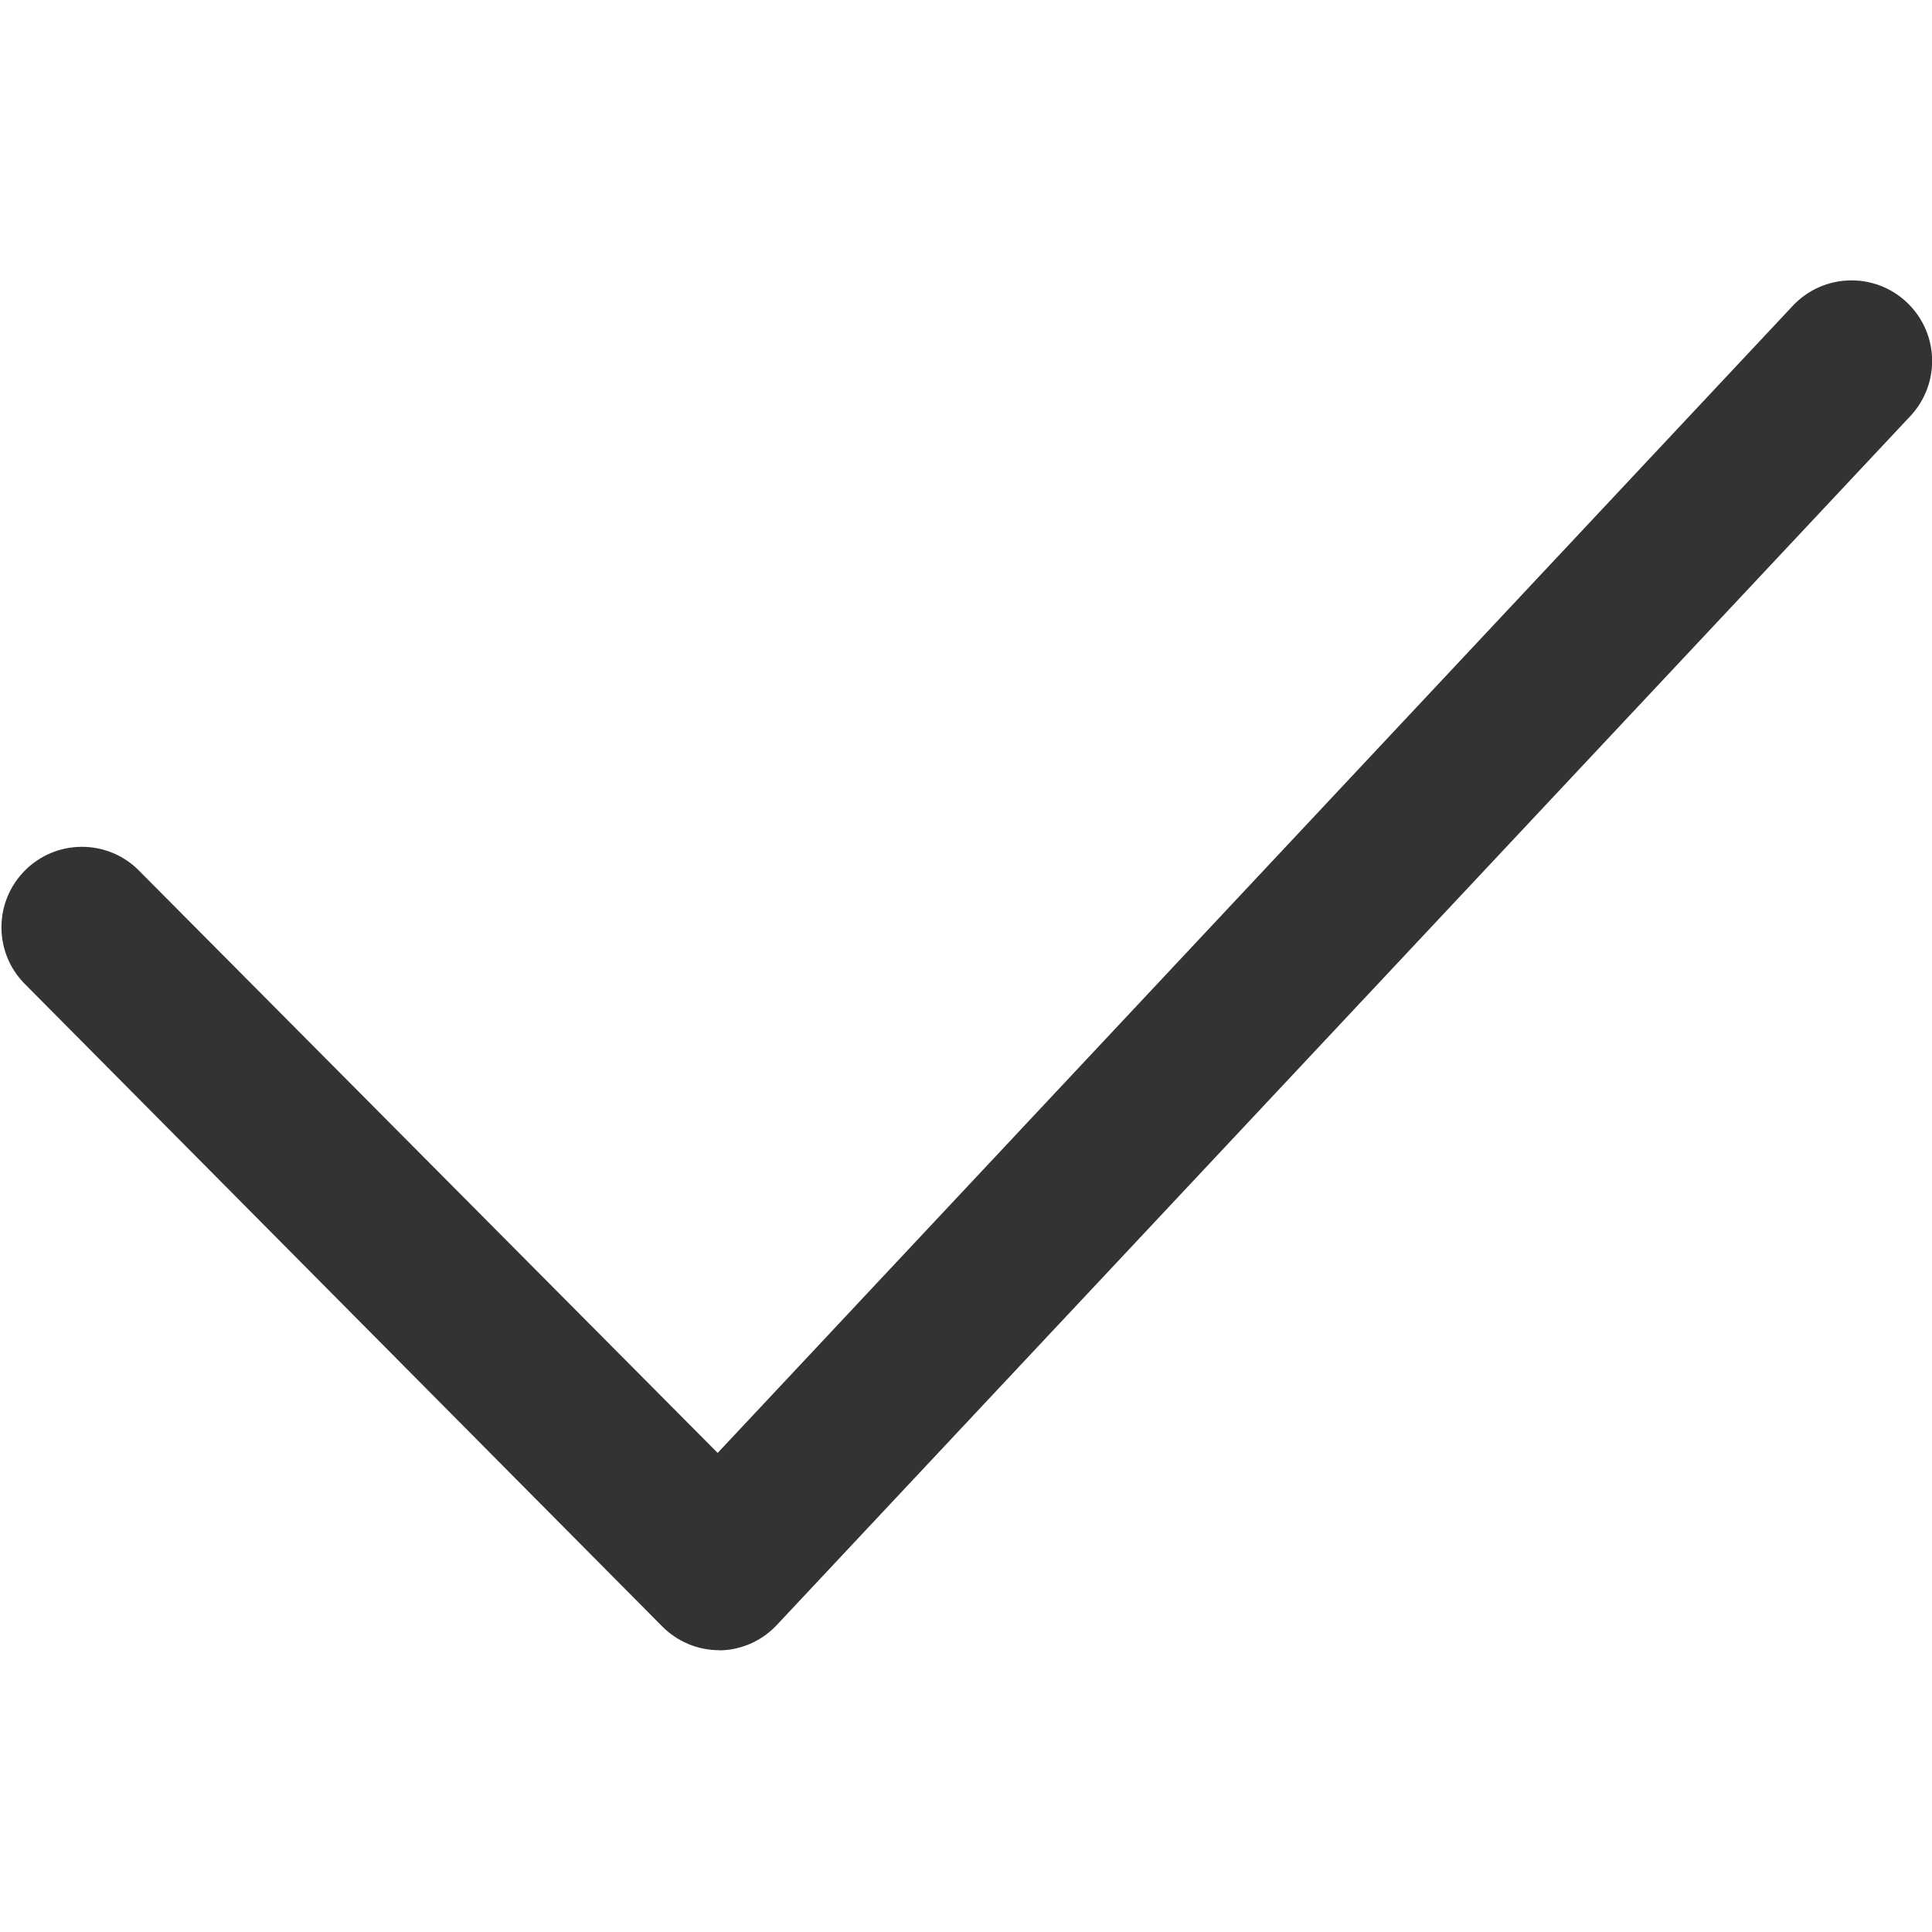
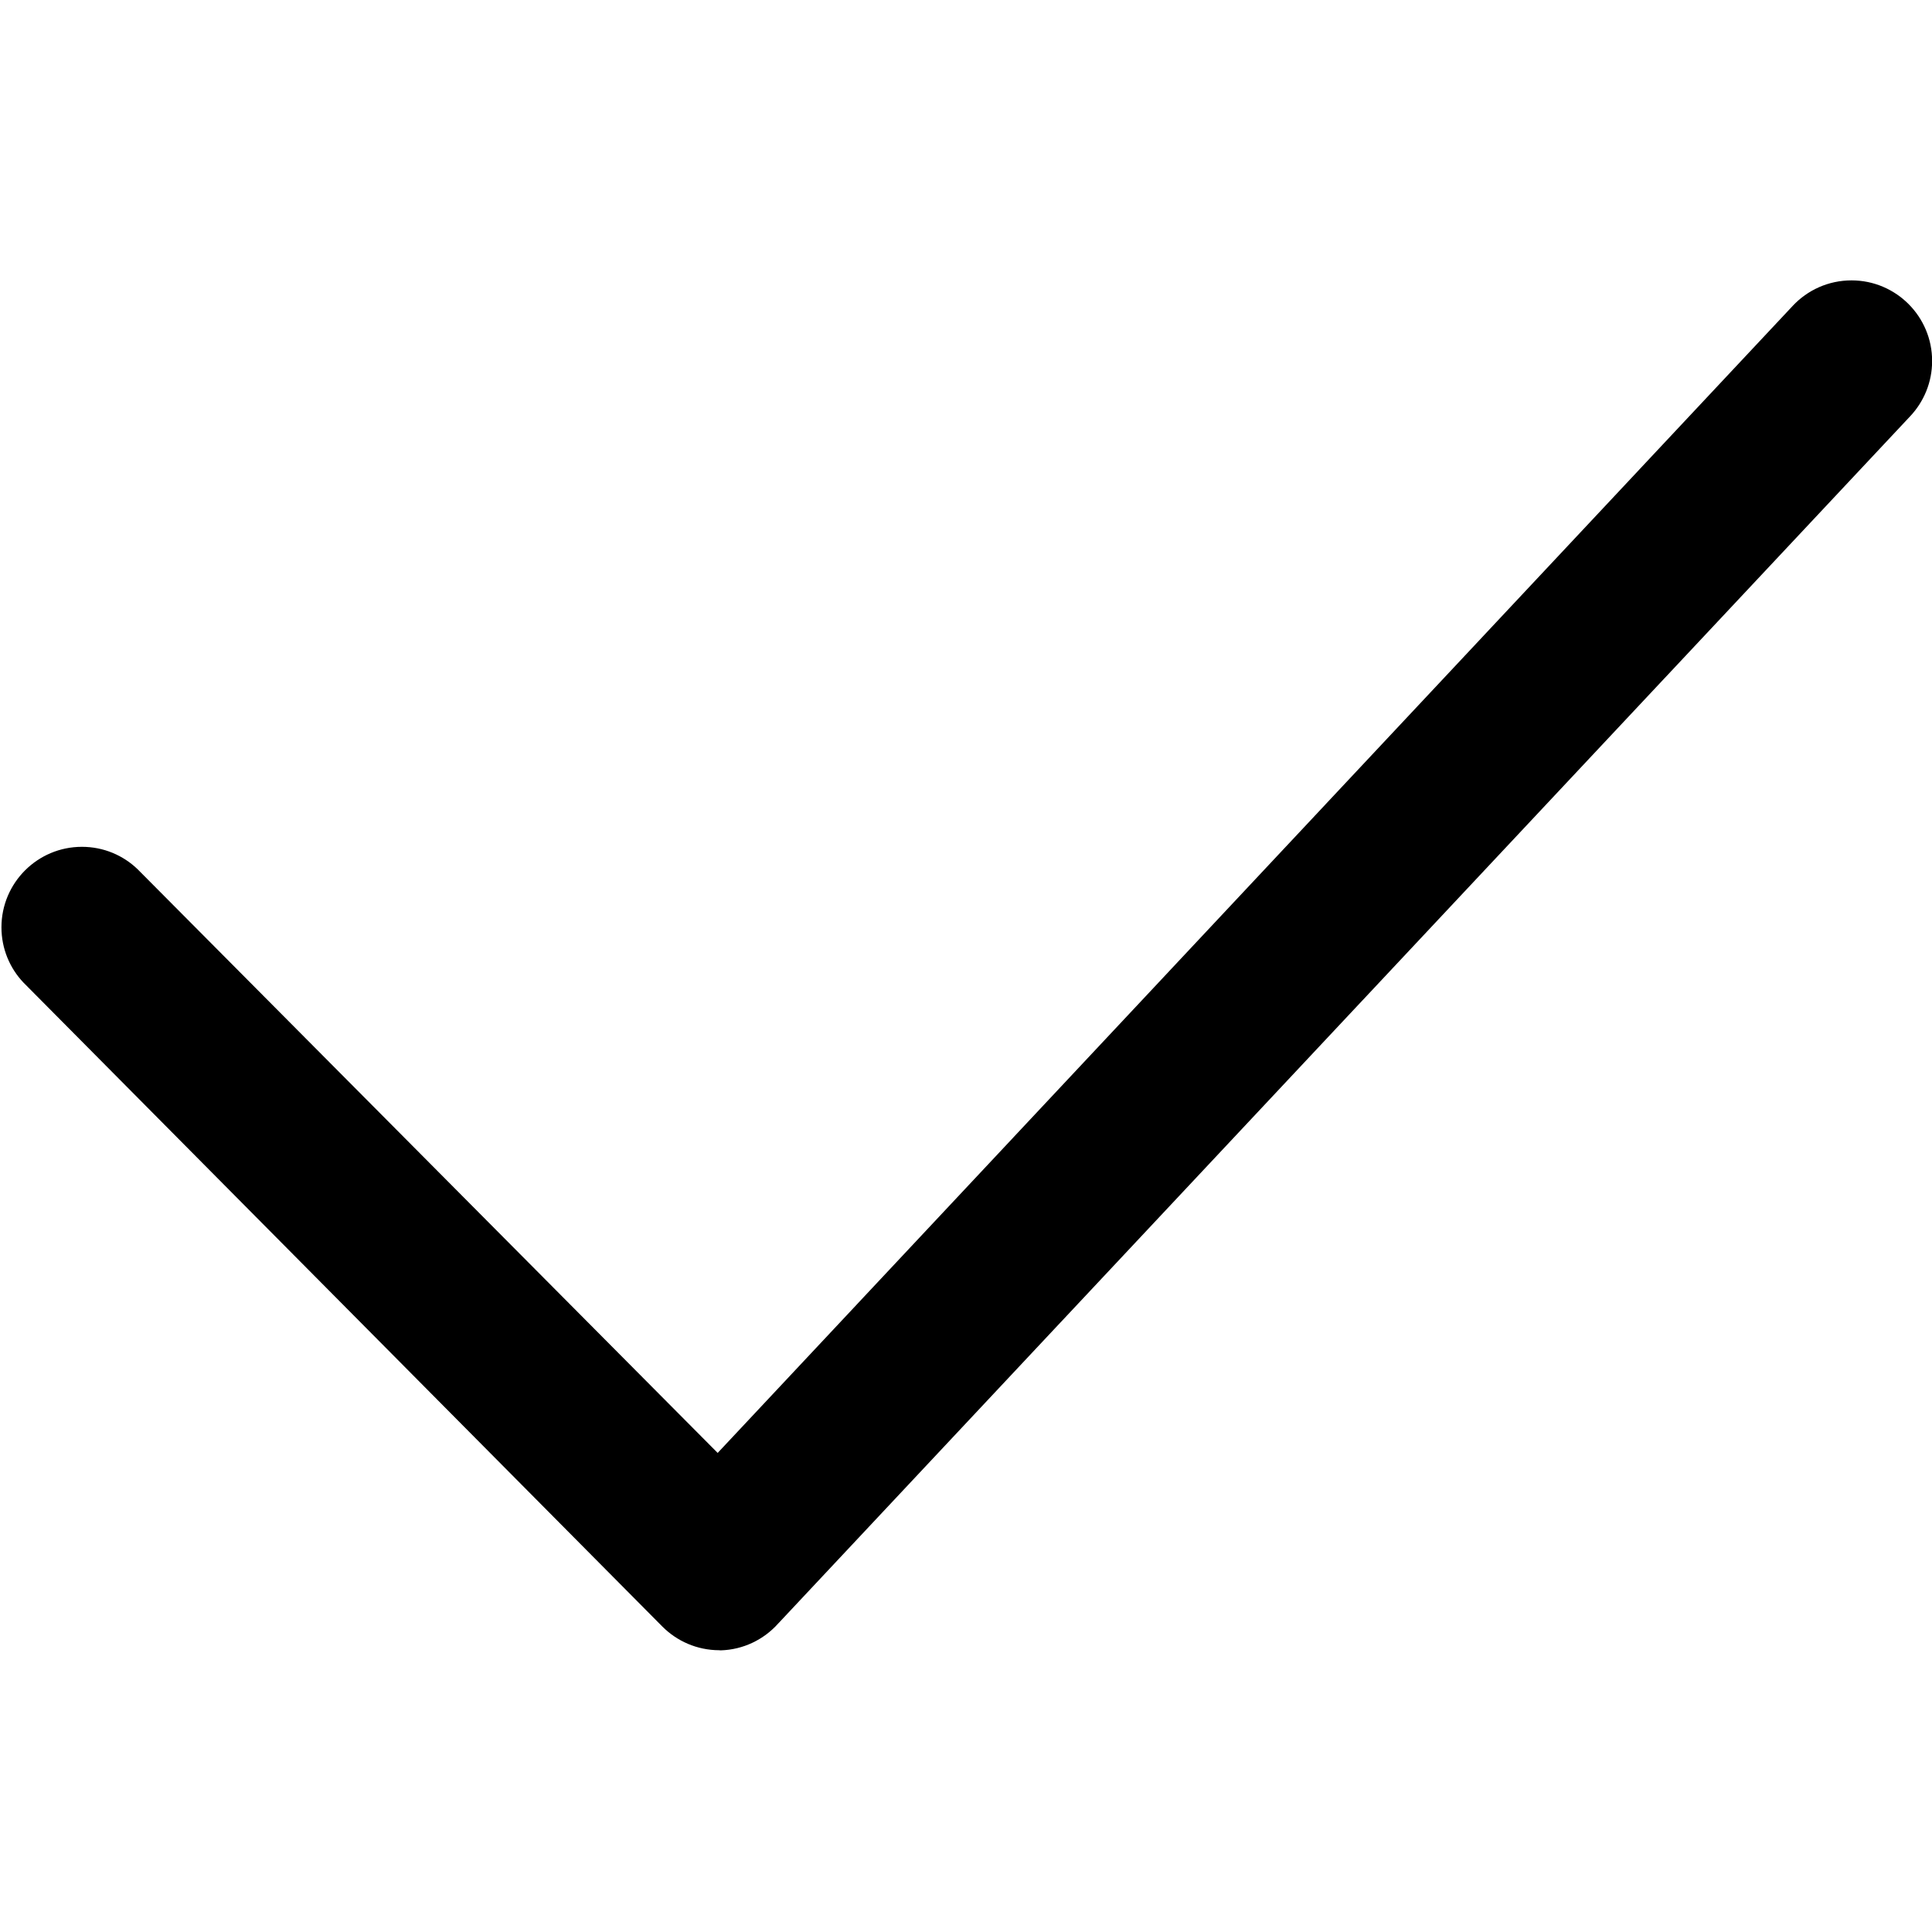
- <svg xmlns="http://www.w3.org/2000/svg" version="1.1" width="32" height="32" viewBox="0 0 32 32">
-   <path fill="#333" d="M11.913 27.333c-0.369-0.001-0.702-0.151-0.943-0.393l-0-0-10.583-10.667c-0.225-0.238-0.363-0.56-0.363-0.914 0-0.736 0.597-1.333 1.333-1.333 0.358 0 0.684 0.141 0.923 0.372l-0-0 9.607 9.667 17.807-19c0.244-0.26 0.59-0.421 0.973-0.421 0.737 0 1.335 0.598 1.335 1.335 0 0.354-0.138 0.675-0.362 0.914l0.001-0.001-18.753 20c-0.236 0.263-0.574 0.432-0.951 0.443l-0.002 0z" />
+ <svg xmlns="http://www.w3.org/2000/svg" version="1.1" viewBox="0 0 32 32">
+   <path d="M11.913 27.333c-0.369-0.001-0.702-0.151-0.943-0.393l-0-0-10.583-10.667c-0.225-0.238-0.363-0.56-0.363-0.914 0-0.736 0.597-1.333 1.333-1.333 0.358 0 0.684 0.141 0.923 0.372l-0-0 9.607 9.667 17.807-19c0.244-0.26 0.59-0.421 0.973-0.421 0.737 0 1.335 0.598 1.335 1.335 0 0.354-0.138 0.675-0.362 0.914l0.001-0.001-18.753 20c-0.236 0.263-0.574 0.432-0.951 0.443l-0.002 0z" />
</svg>
